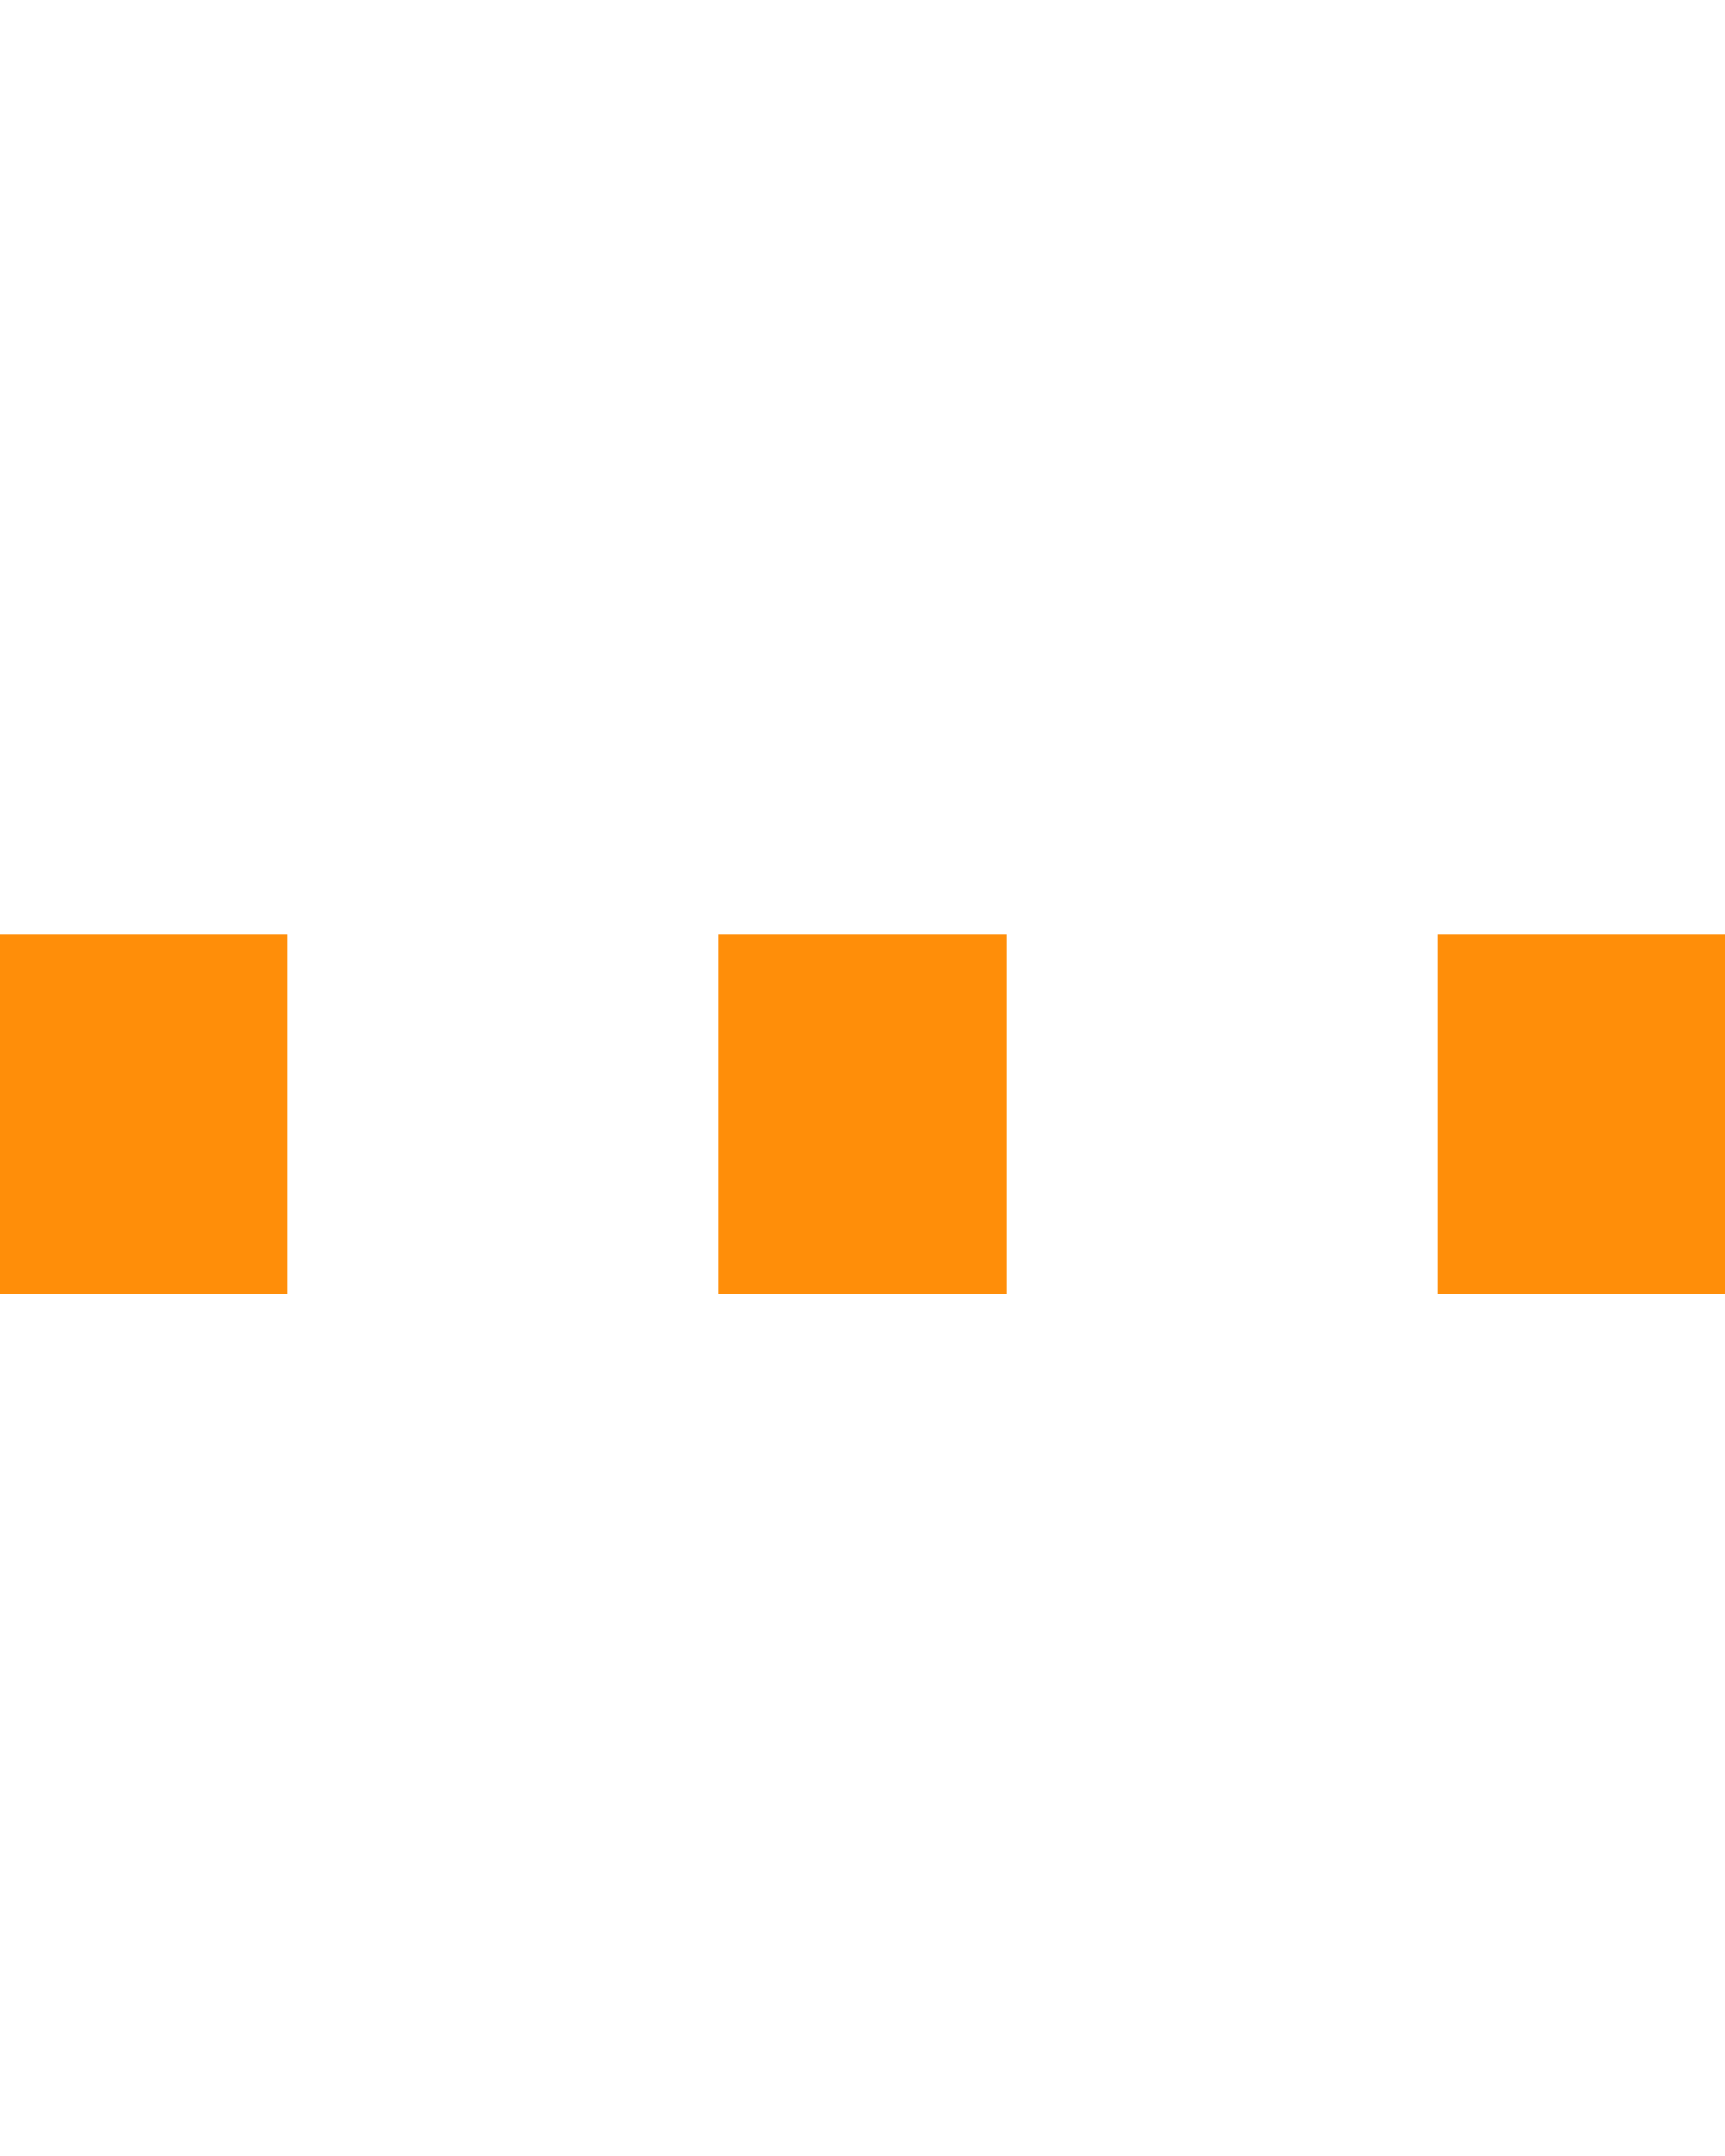
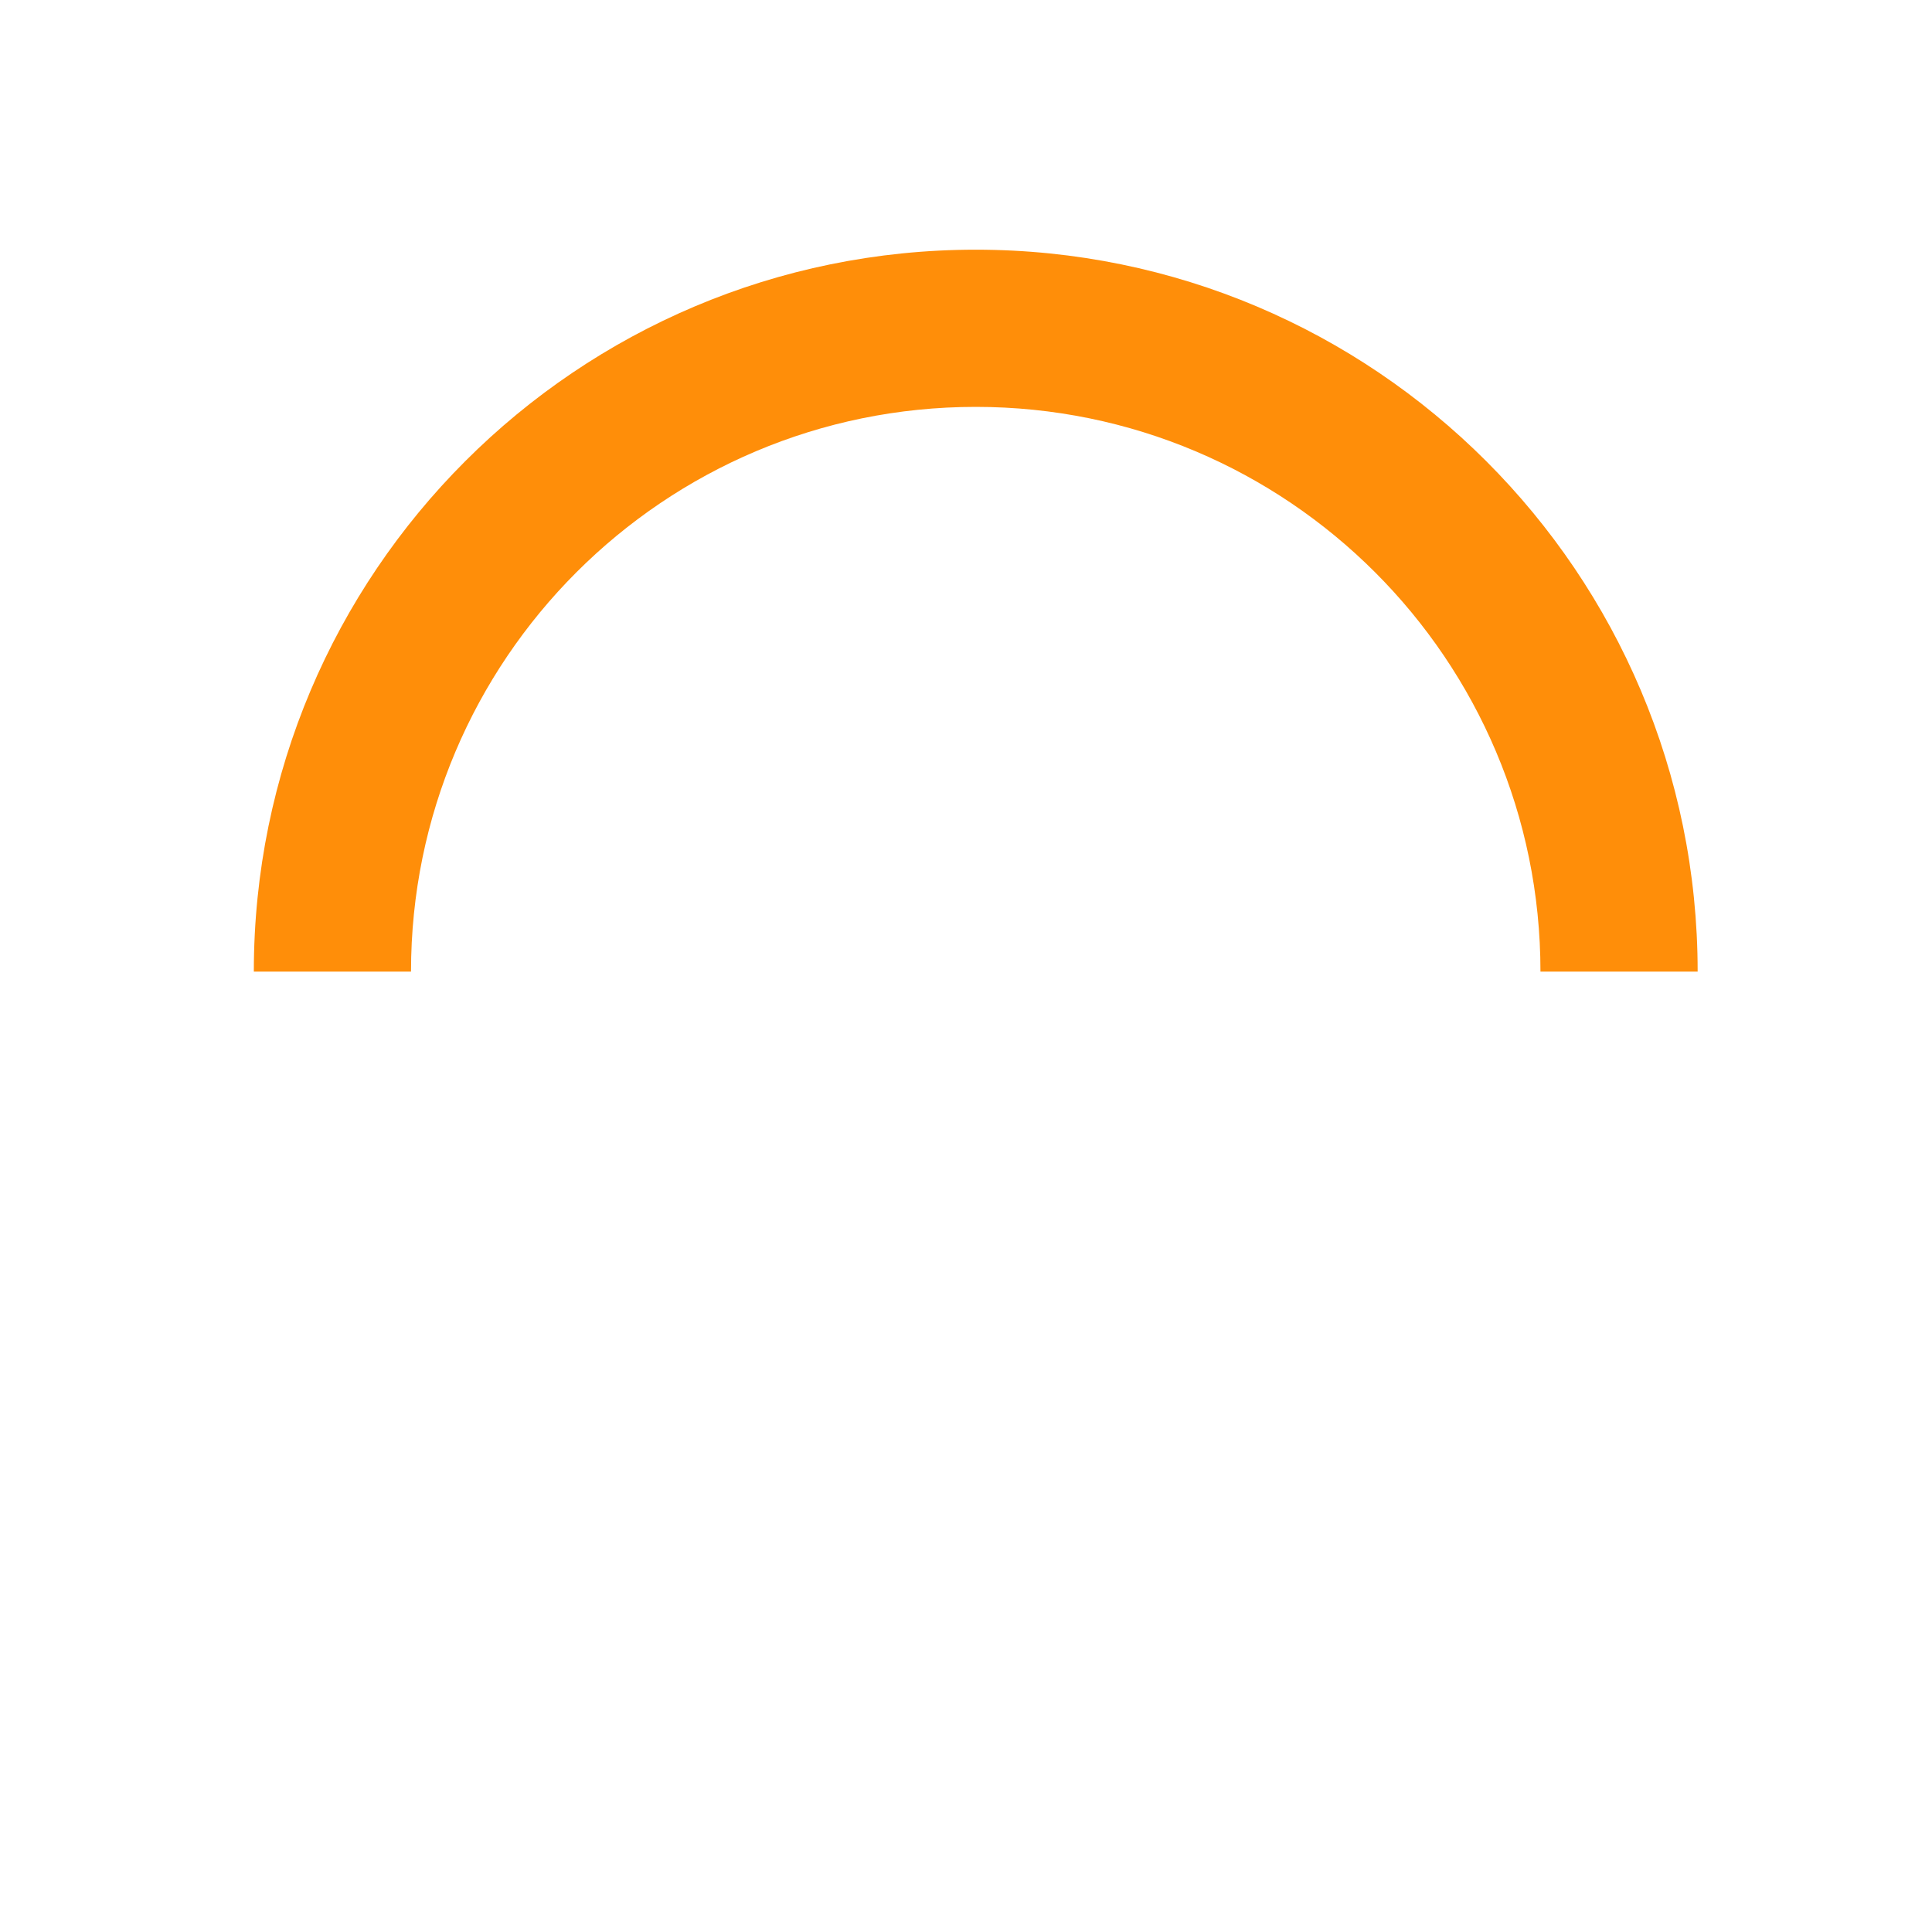
- <svg xmlns="http://www.w3.org/2000/svg" version="1.1" id="Layer_1" x="0px" y="0px" width="24px" height="30px" viewBox="0 0 24 30" style="enable-background:new 0 0 50 50;" xml:space="preserve">
-   <rect x="0" y="13" width="4" height="5" fill="#FF8E09">
-     <animate attributeName="height" attributeType="XML" values="5;21;5" begin="0s" dur="0.6s" repeatCount="indefinite" />
-     <animate attributeName="y" attributeType="XML" values="13; 5; 13" begin="0s" dur="0.6s" repeatCount="indefinite" />
-   </rect>
-   <rect x="10" y="13" width="4" height="5" fill="#FF8E09">
-     <animate attributeName="height" attributeType="XML" values="5;21;5" begin="0.15s" dur="0.6s" repeatCount="indefinite" />
-     <animate attributeName="y" attributeType="XML" values="13; 5; 13" begin="0.15s" dur="0.6s" repeatCount="indefinite" />
-   </rect>
-   <rect x="20" y="13" width="4" height="5" fill="#FF8E09">
-     <animate attributeName="height" attributeType="XML" values="5;21;5" begin="0.3s" dur="0.6s" repeatCount="indefinite" />
-     <animate attributeName="y" attributeType="XML" values="13; 5; 13" begin="0.3s" dur="0.6s" repeatCount="indefinite" />
-   </rect>
+ <svg xmlns="http://www.w3.org/2000/svg" version="1.1" id="loader-1" x="0px" y="0px" width="40px" height="40px" viewBox="0 0 50 50" style="enable-background:new 0 0 50 50;" xml:space="preserve">
+   <path fill="#FF8E09" d="M43.935,25.145c0-10.318-8.364-18.683-18.683-18.683c-10.318,0-18.683,8.365-18.683,18.683h4.068c0-8.071,6.543-14.615,14.615-14.615c8.072,0,14.615,6.543,14.615,14.615H43.935z">
+     <animateTransform attributeType="xml" attributeName="transform" type="rotate" from="0 25 25" to="360 25 25" dur="0.6s" repeatCount="indefinite" />
+   </path>
</svg>
